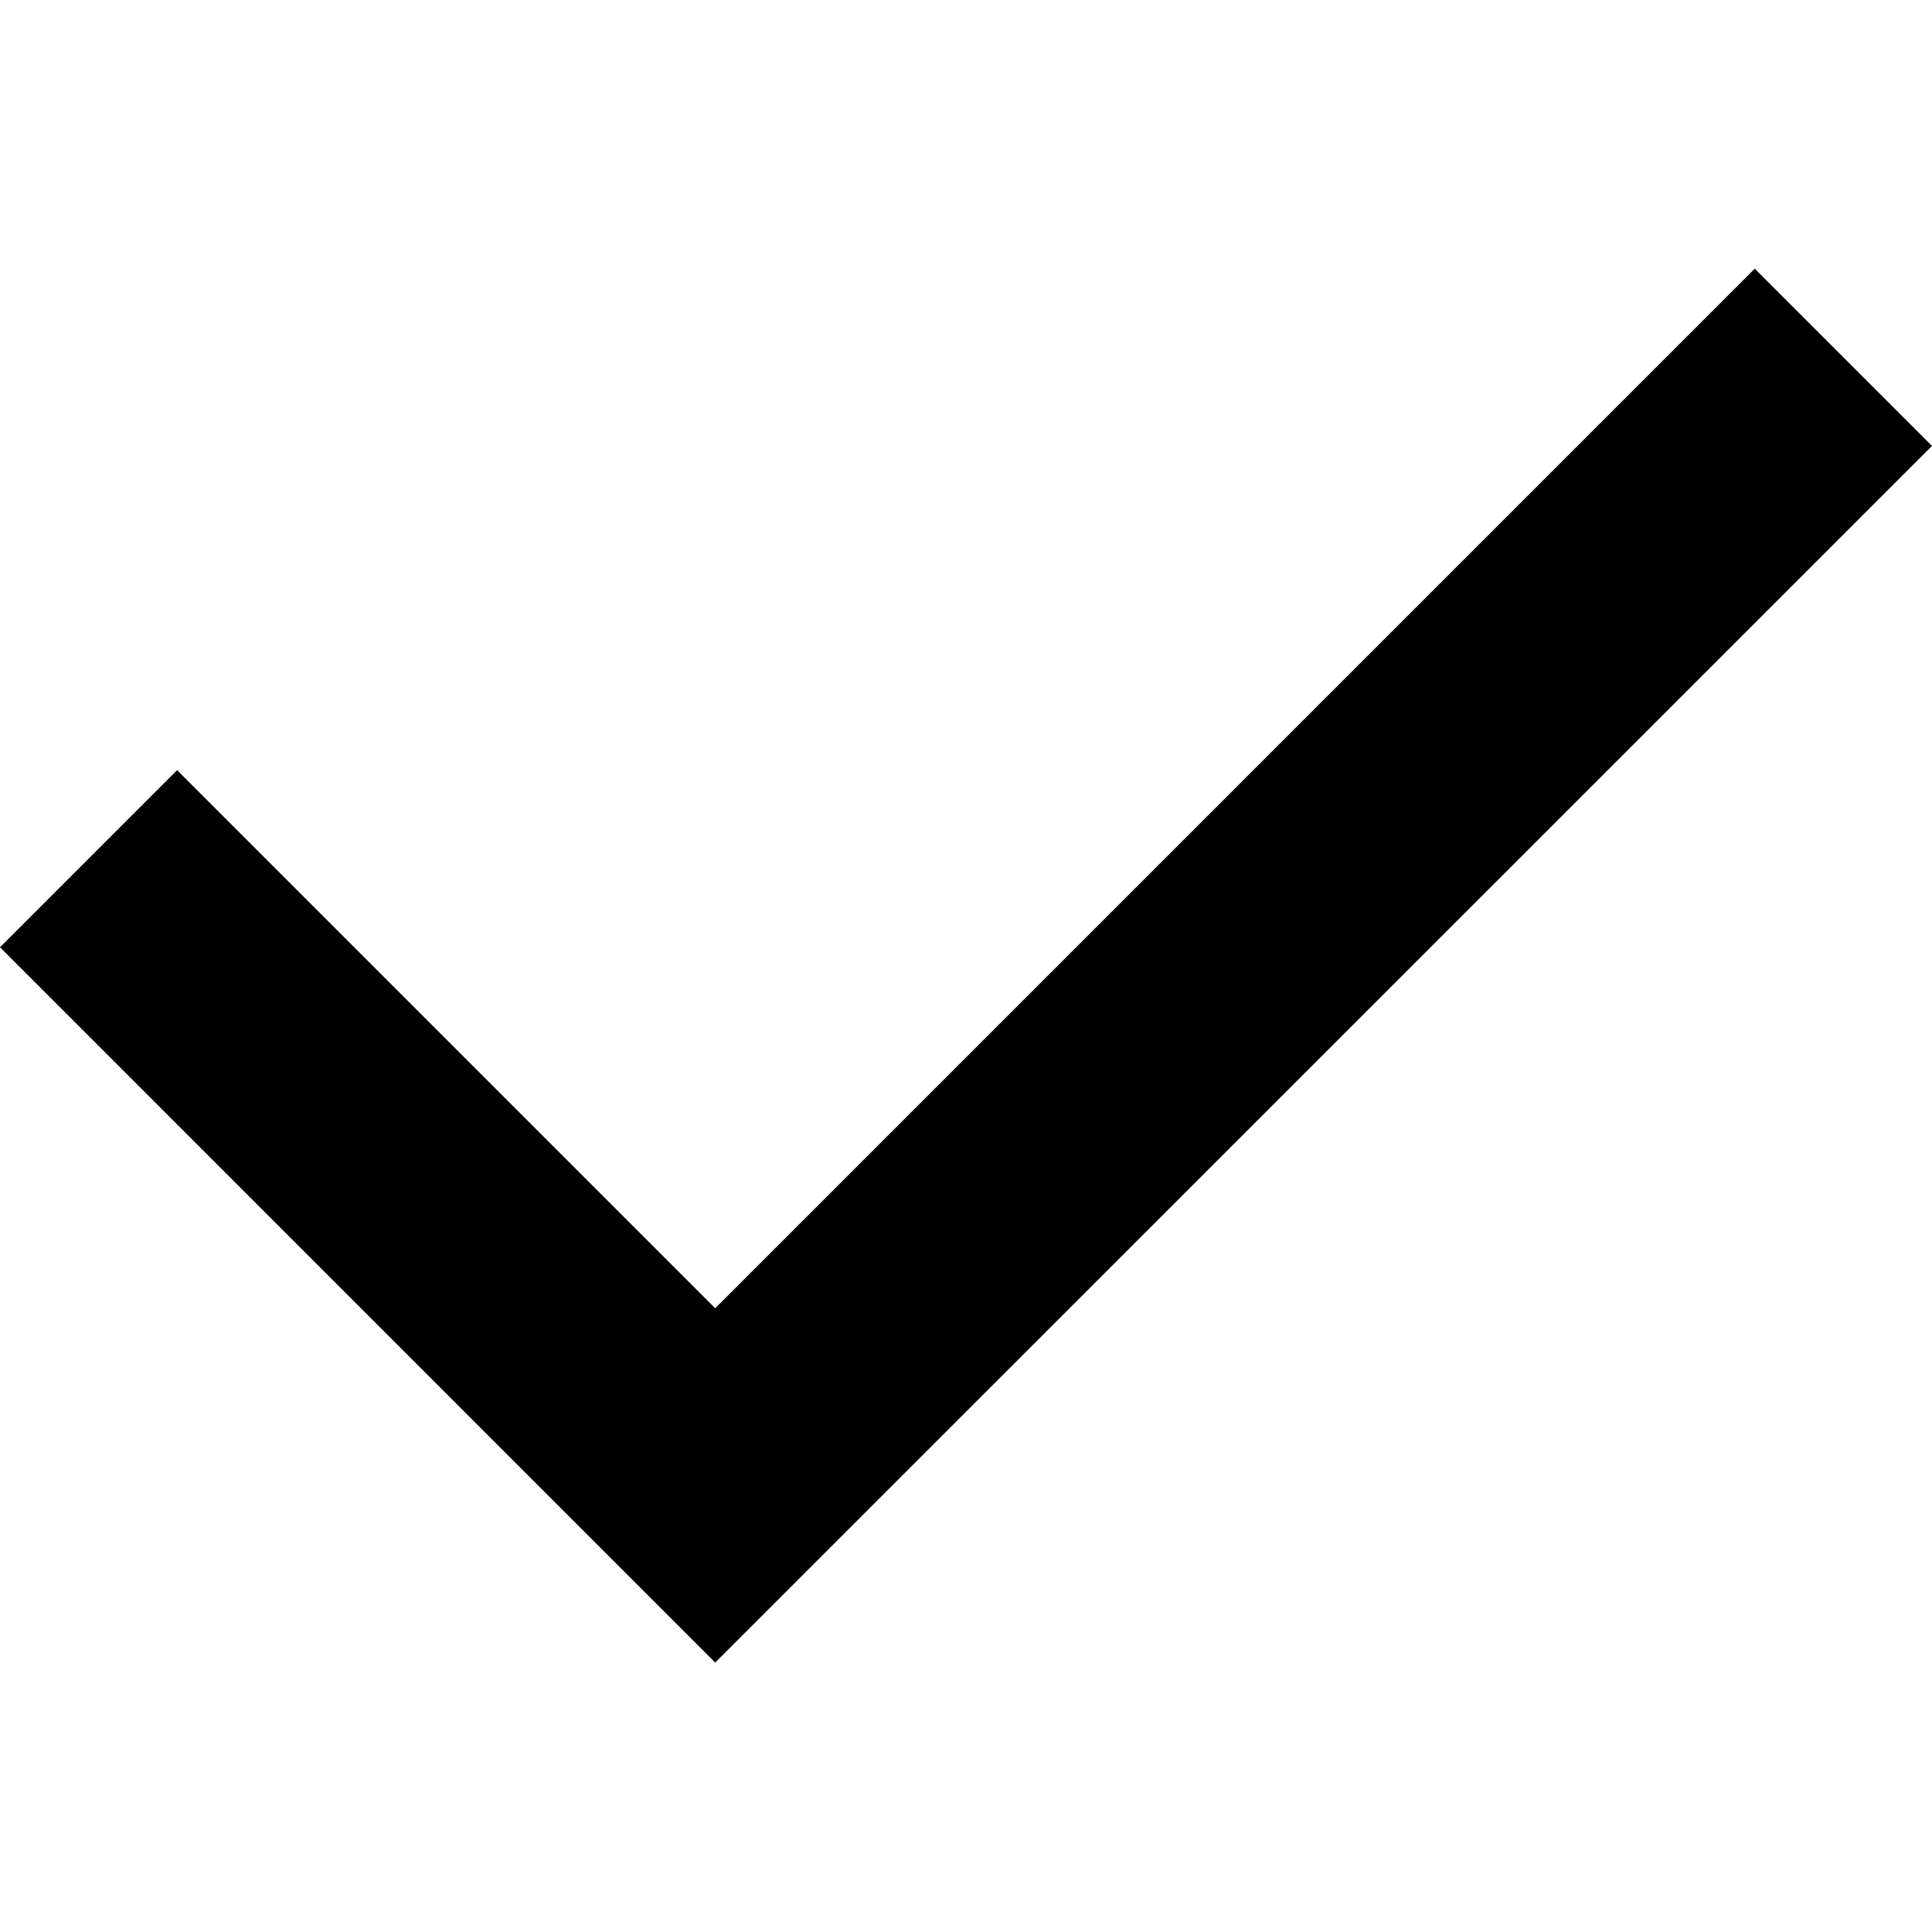
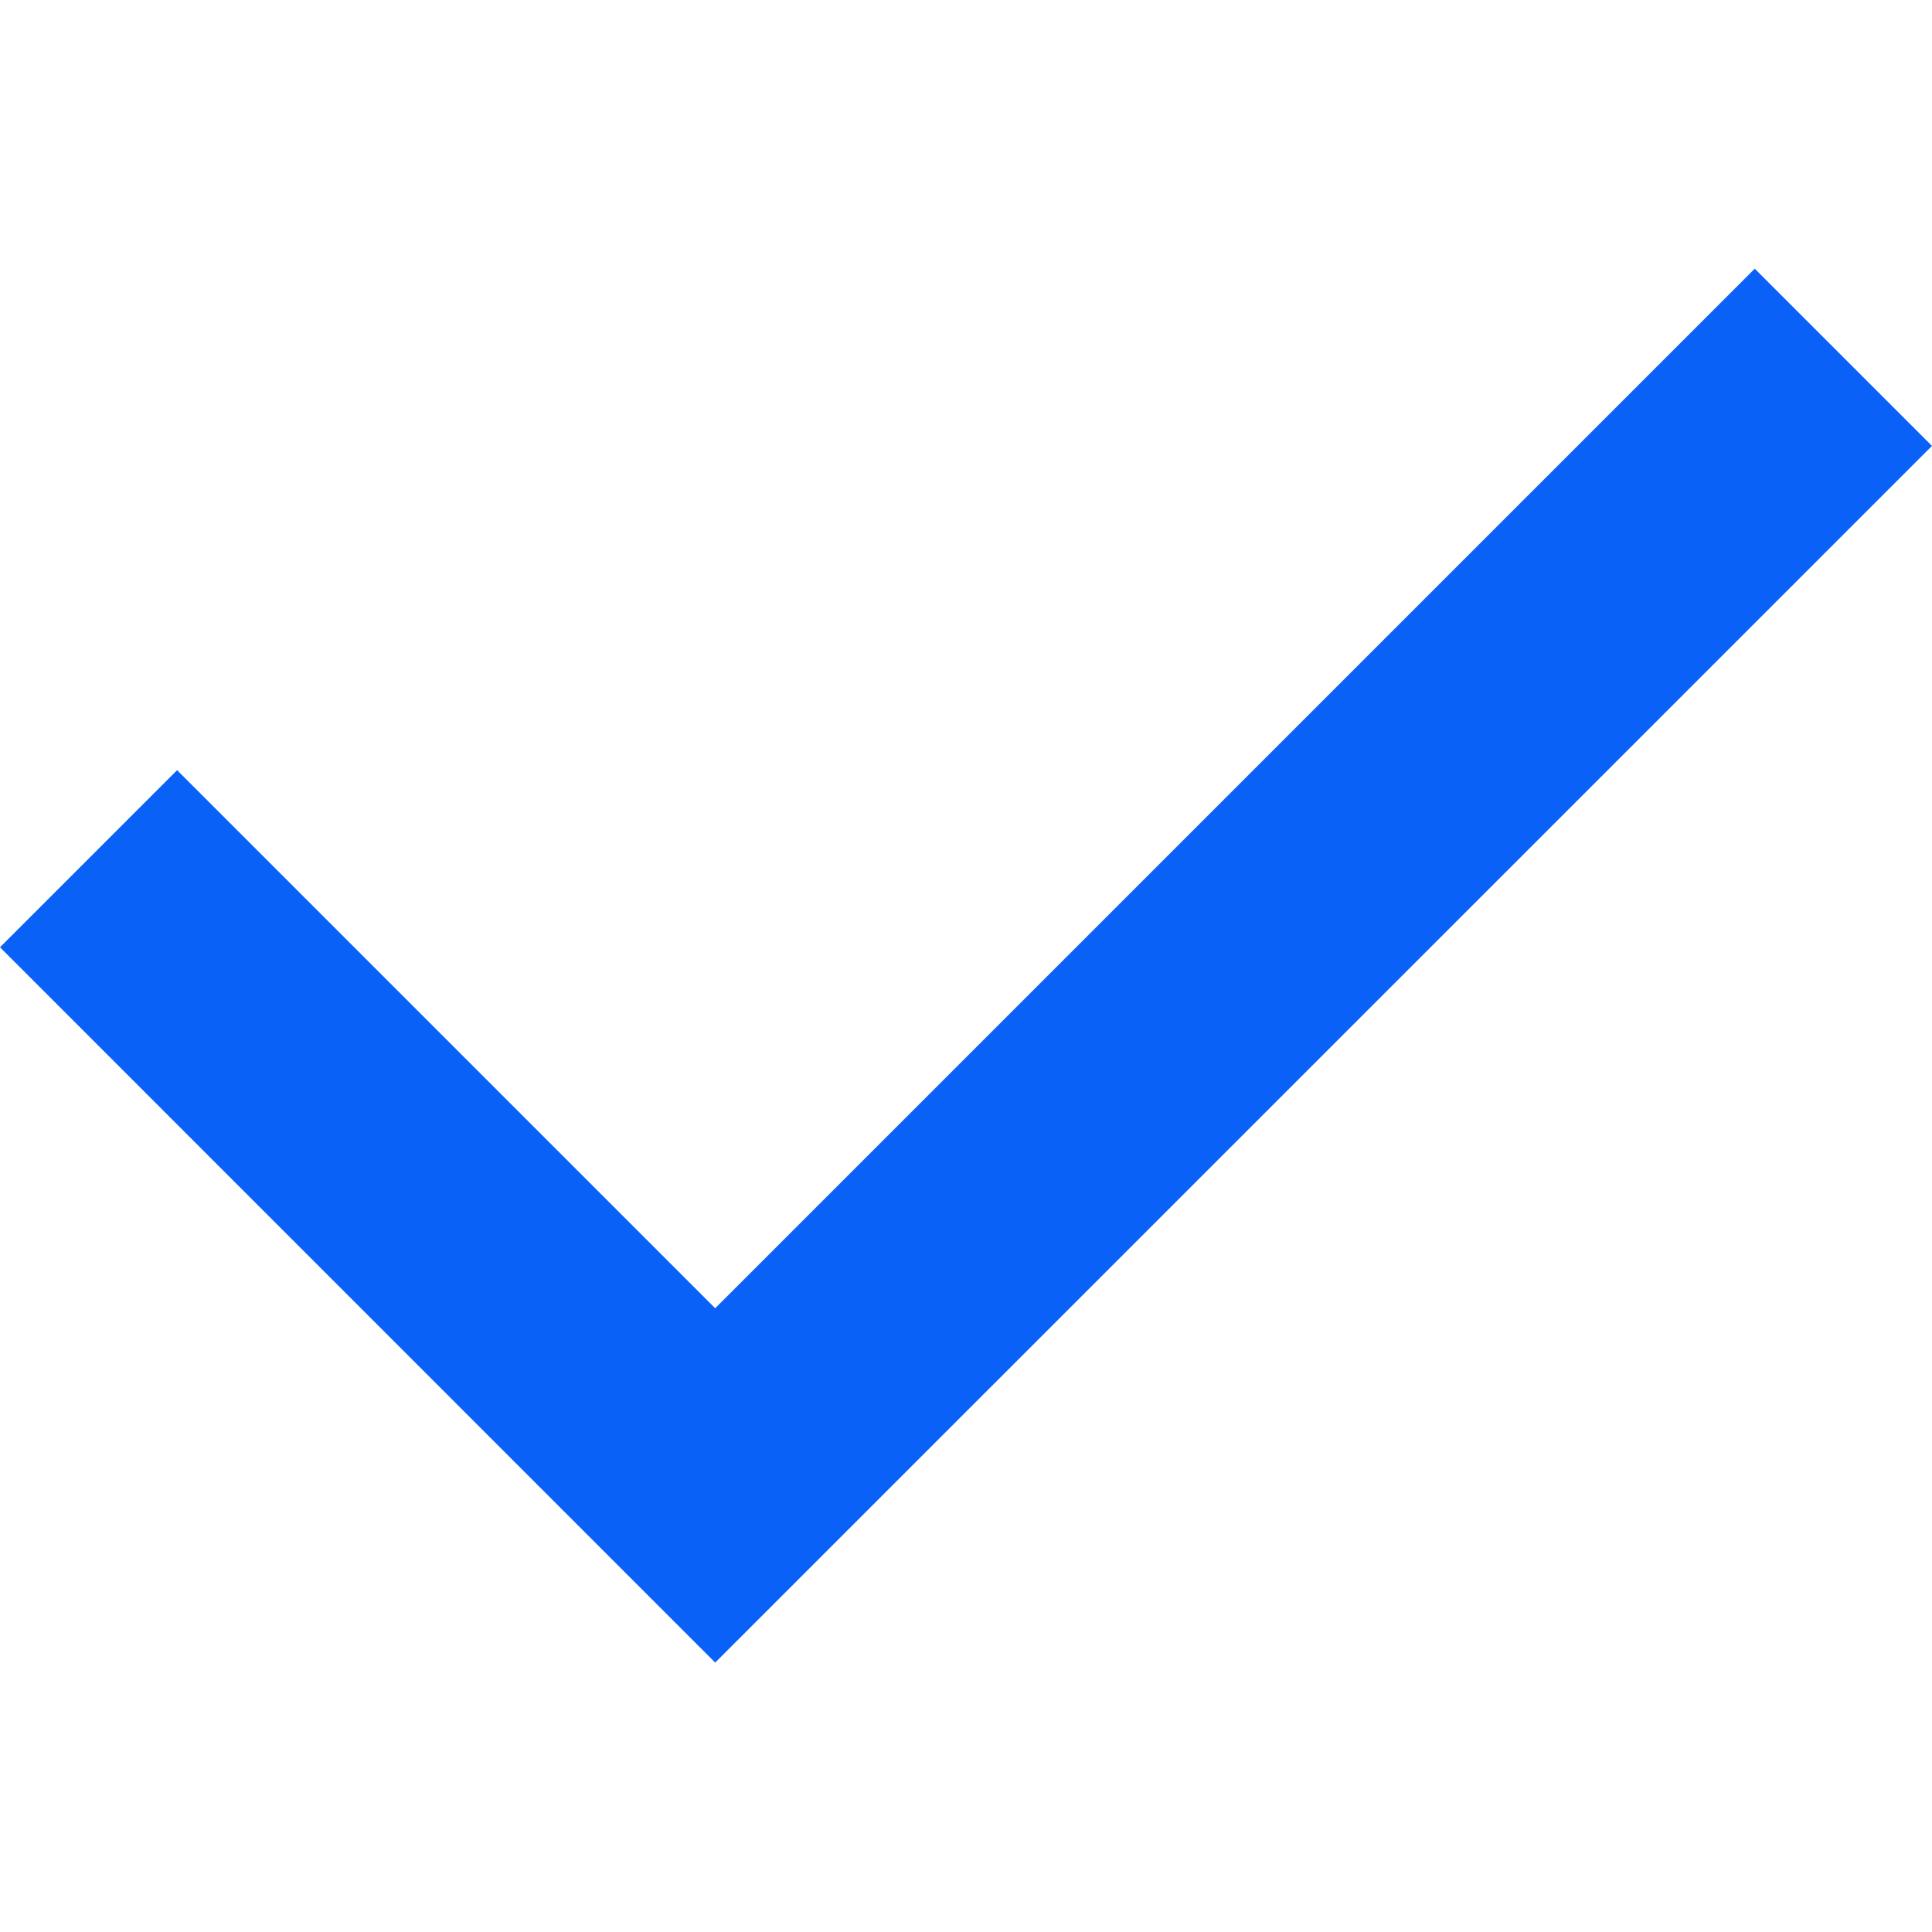
- <svg xmlns="http://www.w3.org/2000/svg" fill="#000000" width="800px" height="800px" viewBox="0 0 1920 1920">
+ <svg xmlns="http://www.w3.org/2000/svg" fill="#0A61F7" width="16px" height="16px" viewBox="0 0 1920 1920">
  <path d="M1743.858 267.012 710.747 1300.124 176.005 765.382 0 941.387l710.747 710.871 1209.24-1209.116z" fill-rule="evenodd" />
</svg>
